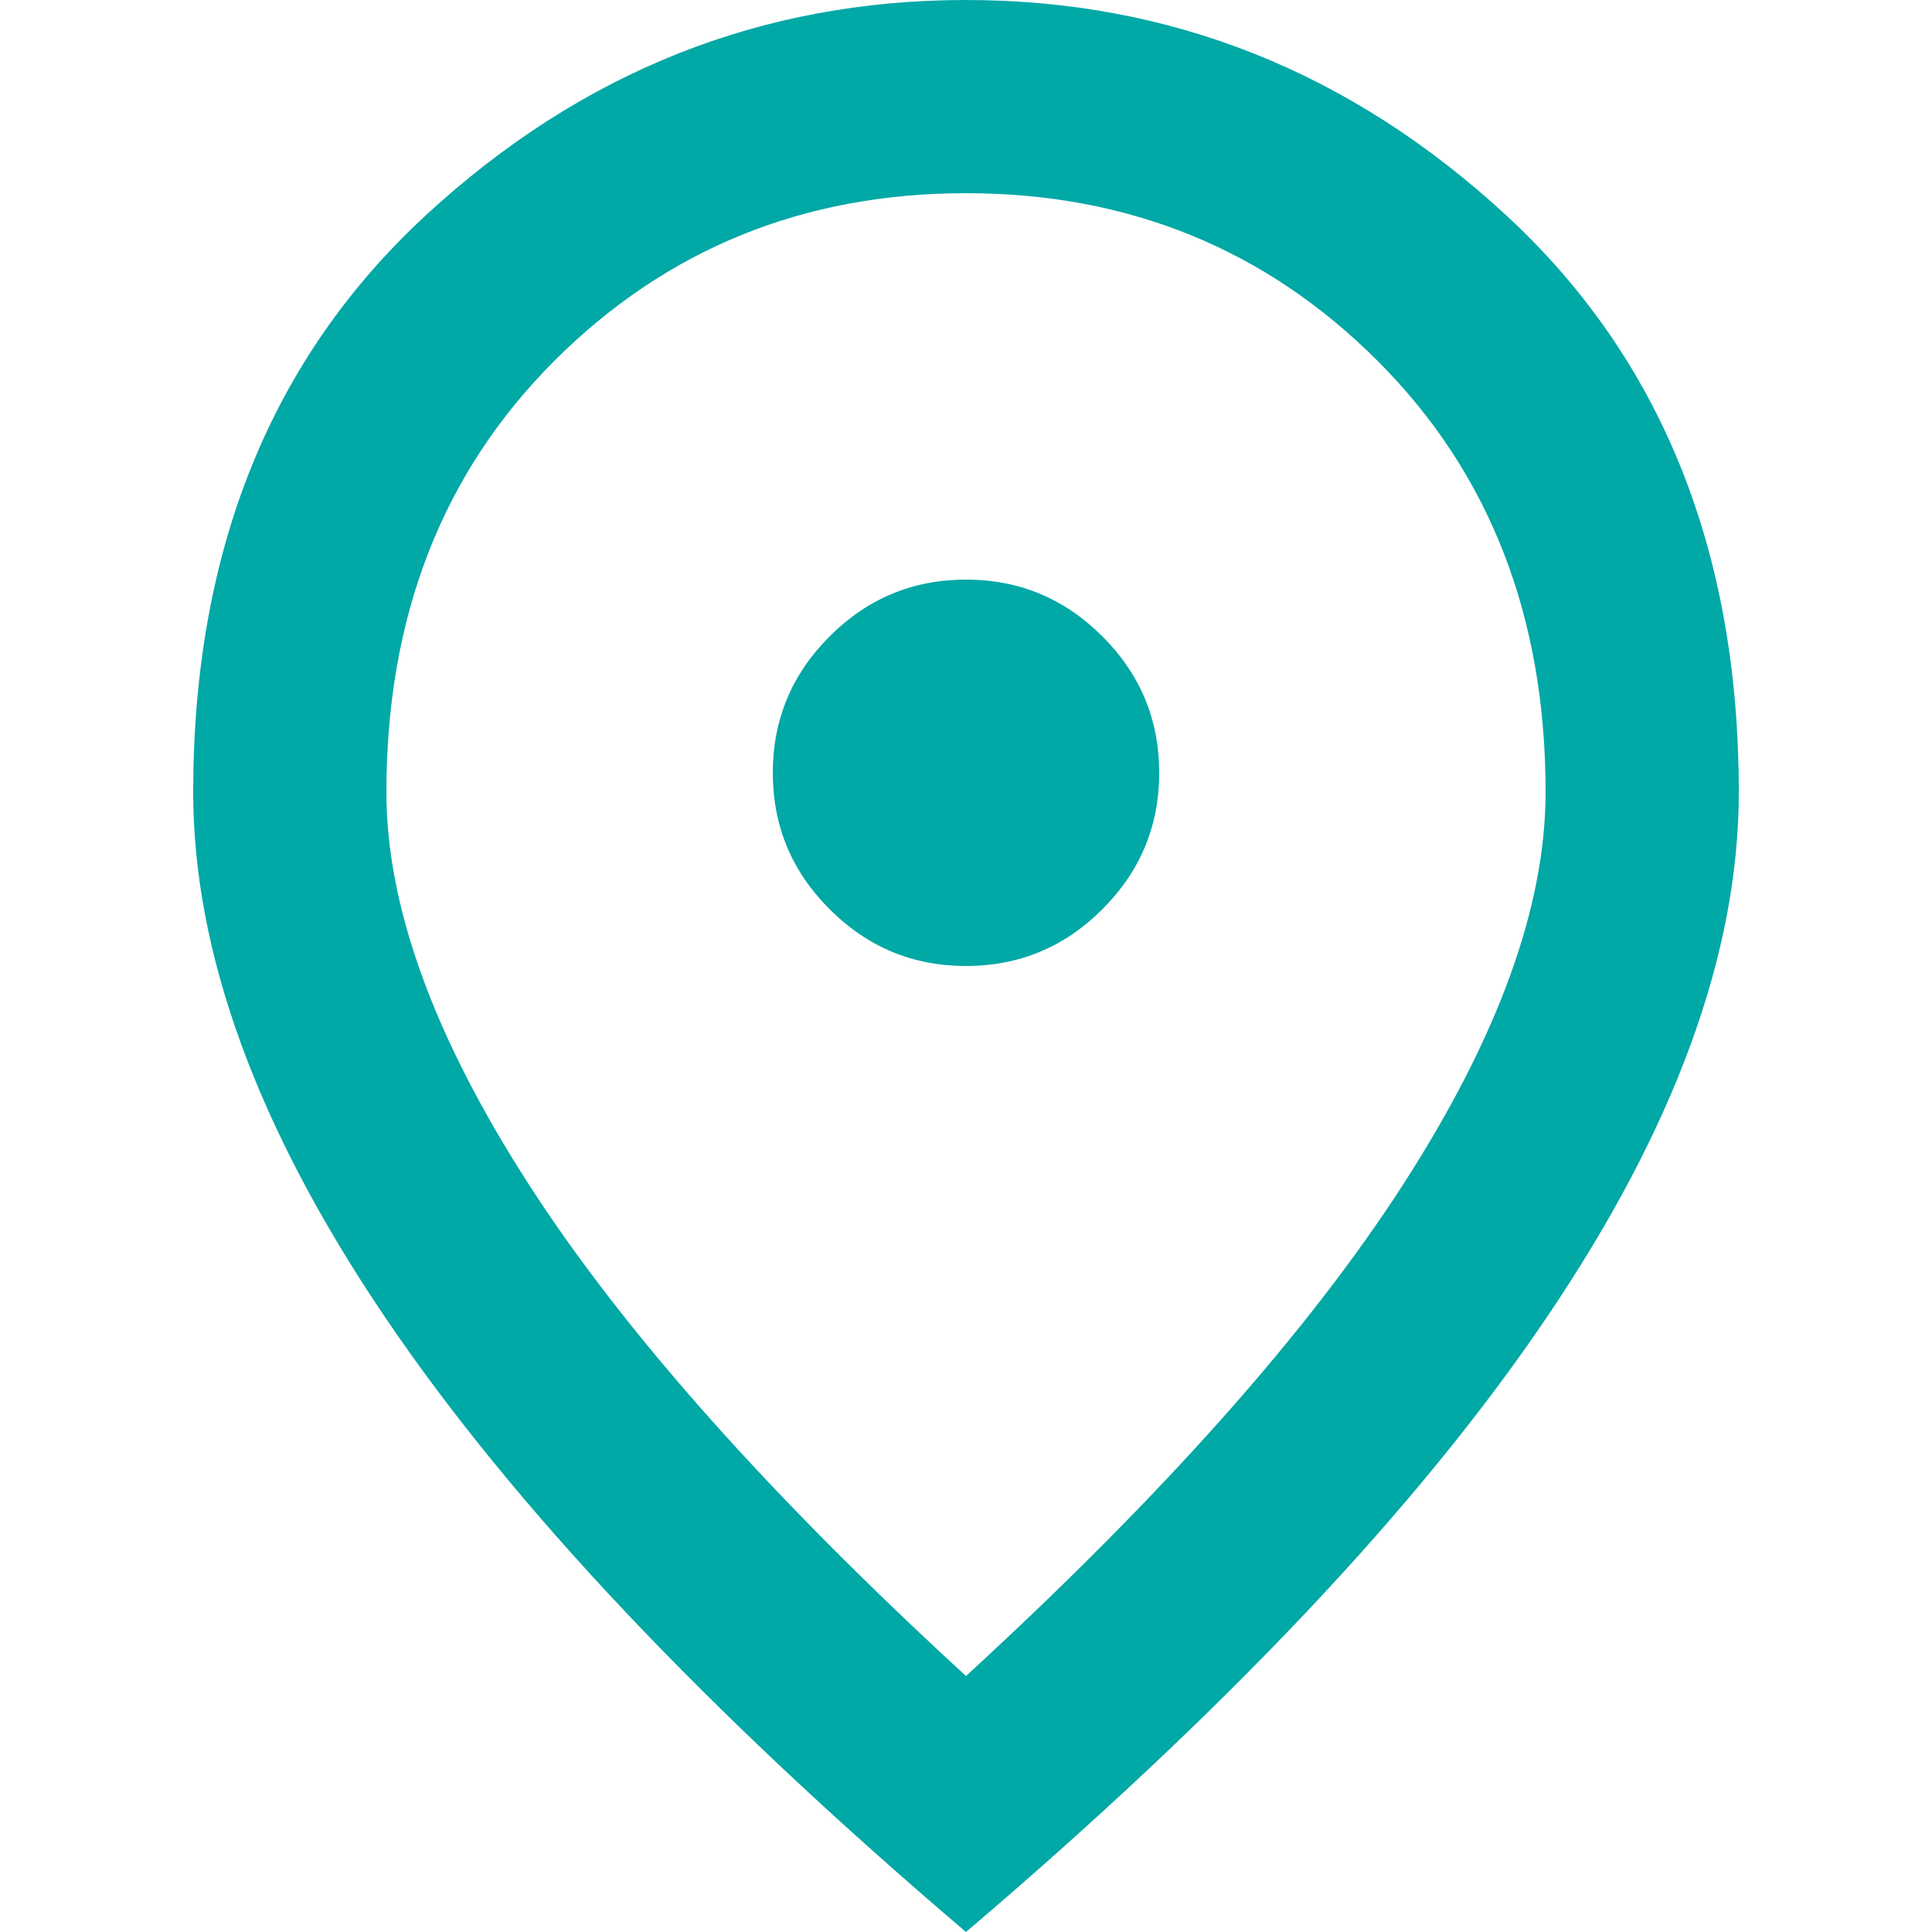
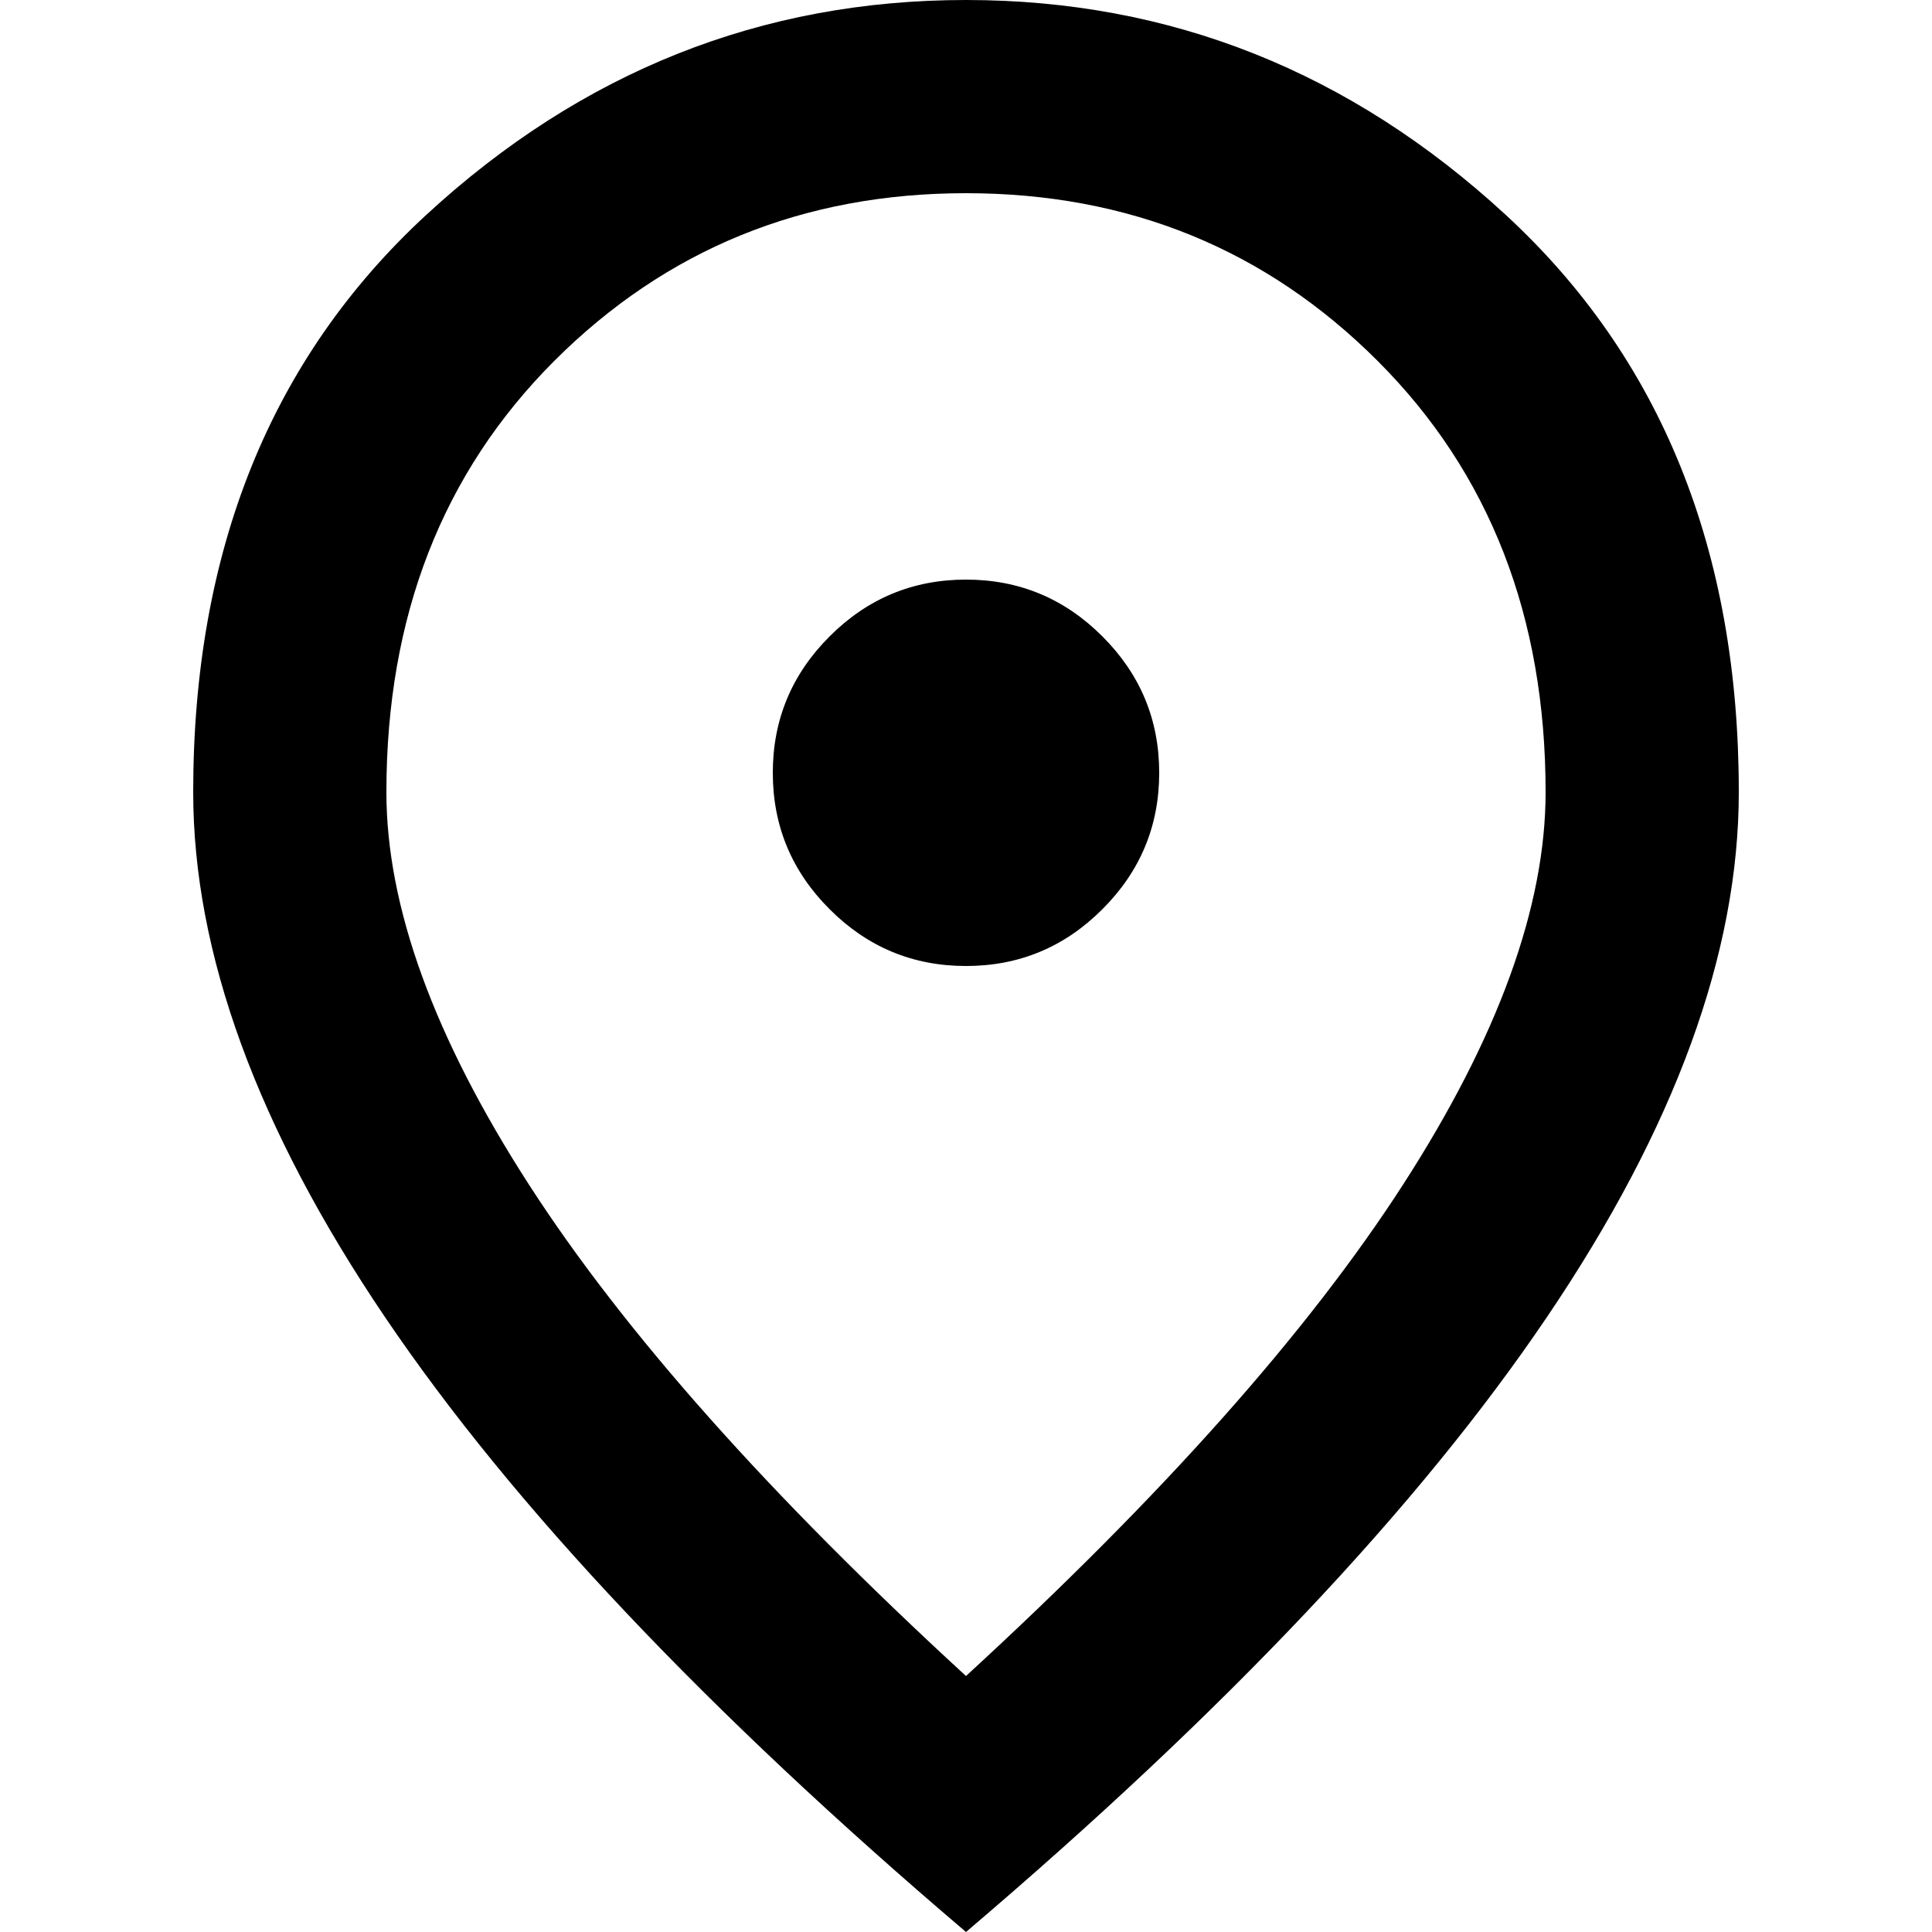
<svg xmlns="http://www.w3.org/2000/svg" width="20" height="20" viewBox="0 0 20 20">
-   <path d="M 10,10 Q 10.825,10 11.412,9.412 12,8.825 12,8 12,7.175 11.412,6.588 10.825,6 10,6 9.175,6 8.588,6.588 8,7.175 8,8 8,8.825 8.588,9.412 9.175,10 10,10 Z m 0,7.35 q 3.05,-2.8 4.525,-5.088 Q 16,9.975 16,8.2 16,5.475 14.262,3.737 12.525,2 10,2 7.475,2 5.737,3.737 4,5.475 4,8.2 4,9.975 5.475,12.262 6.95,14.55 10,17.35 Z M 10,20 Q 5.975,16.575 3.987,13.637 2,10.7 2,8.2 2,4.45 4.412,2.225 6.825,0 10,0 13.175,0 15.588,2.225 18,4.45 18,8.2 18,10.7 16.012,13.637 14.025,16.575 10,20 Z M 10,8 Z" fill="#00a8a6" />
+   <path d="M 10,10 Q 10.825,10 11.412,9.412 12,8.825 12,8 12,7.175 11.412,6.588 10.825,6 10,6 9.175,6 8.588,6.588 8,7.175 8,8 8,8.825 8.588,9.412 9.175,10 10,10 Z m 0,7.35 q 3.05,-2.8 4.525,-5.088 Q 16,9.975 16,8.2 16,5.475 14.262,3.737 12.525,2 10,2 7.475,2 5.737,3.737 4,5.475 4,8.2 4,9.975 5.475,12.262 6.95,14.55 10,17.35 Z M 10,20 Q 5.975,16.575 3.987,13.637 2,10.7 2,8.2 2,4.45 4.412,2.225 6.825,0 10,0 13.175,0 15.588,2.225 18,4.45 18,8.2 18,10.7 16.012,13.637 14.025,16.575 10,20 Z M 10,8 Z" />
</svg>
